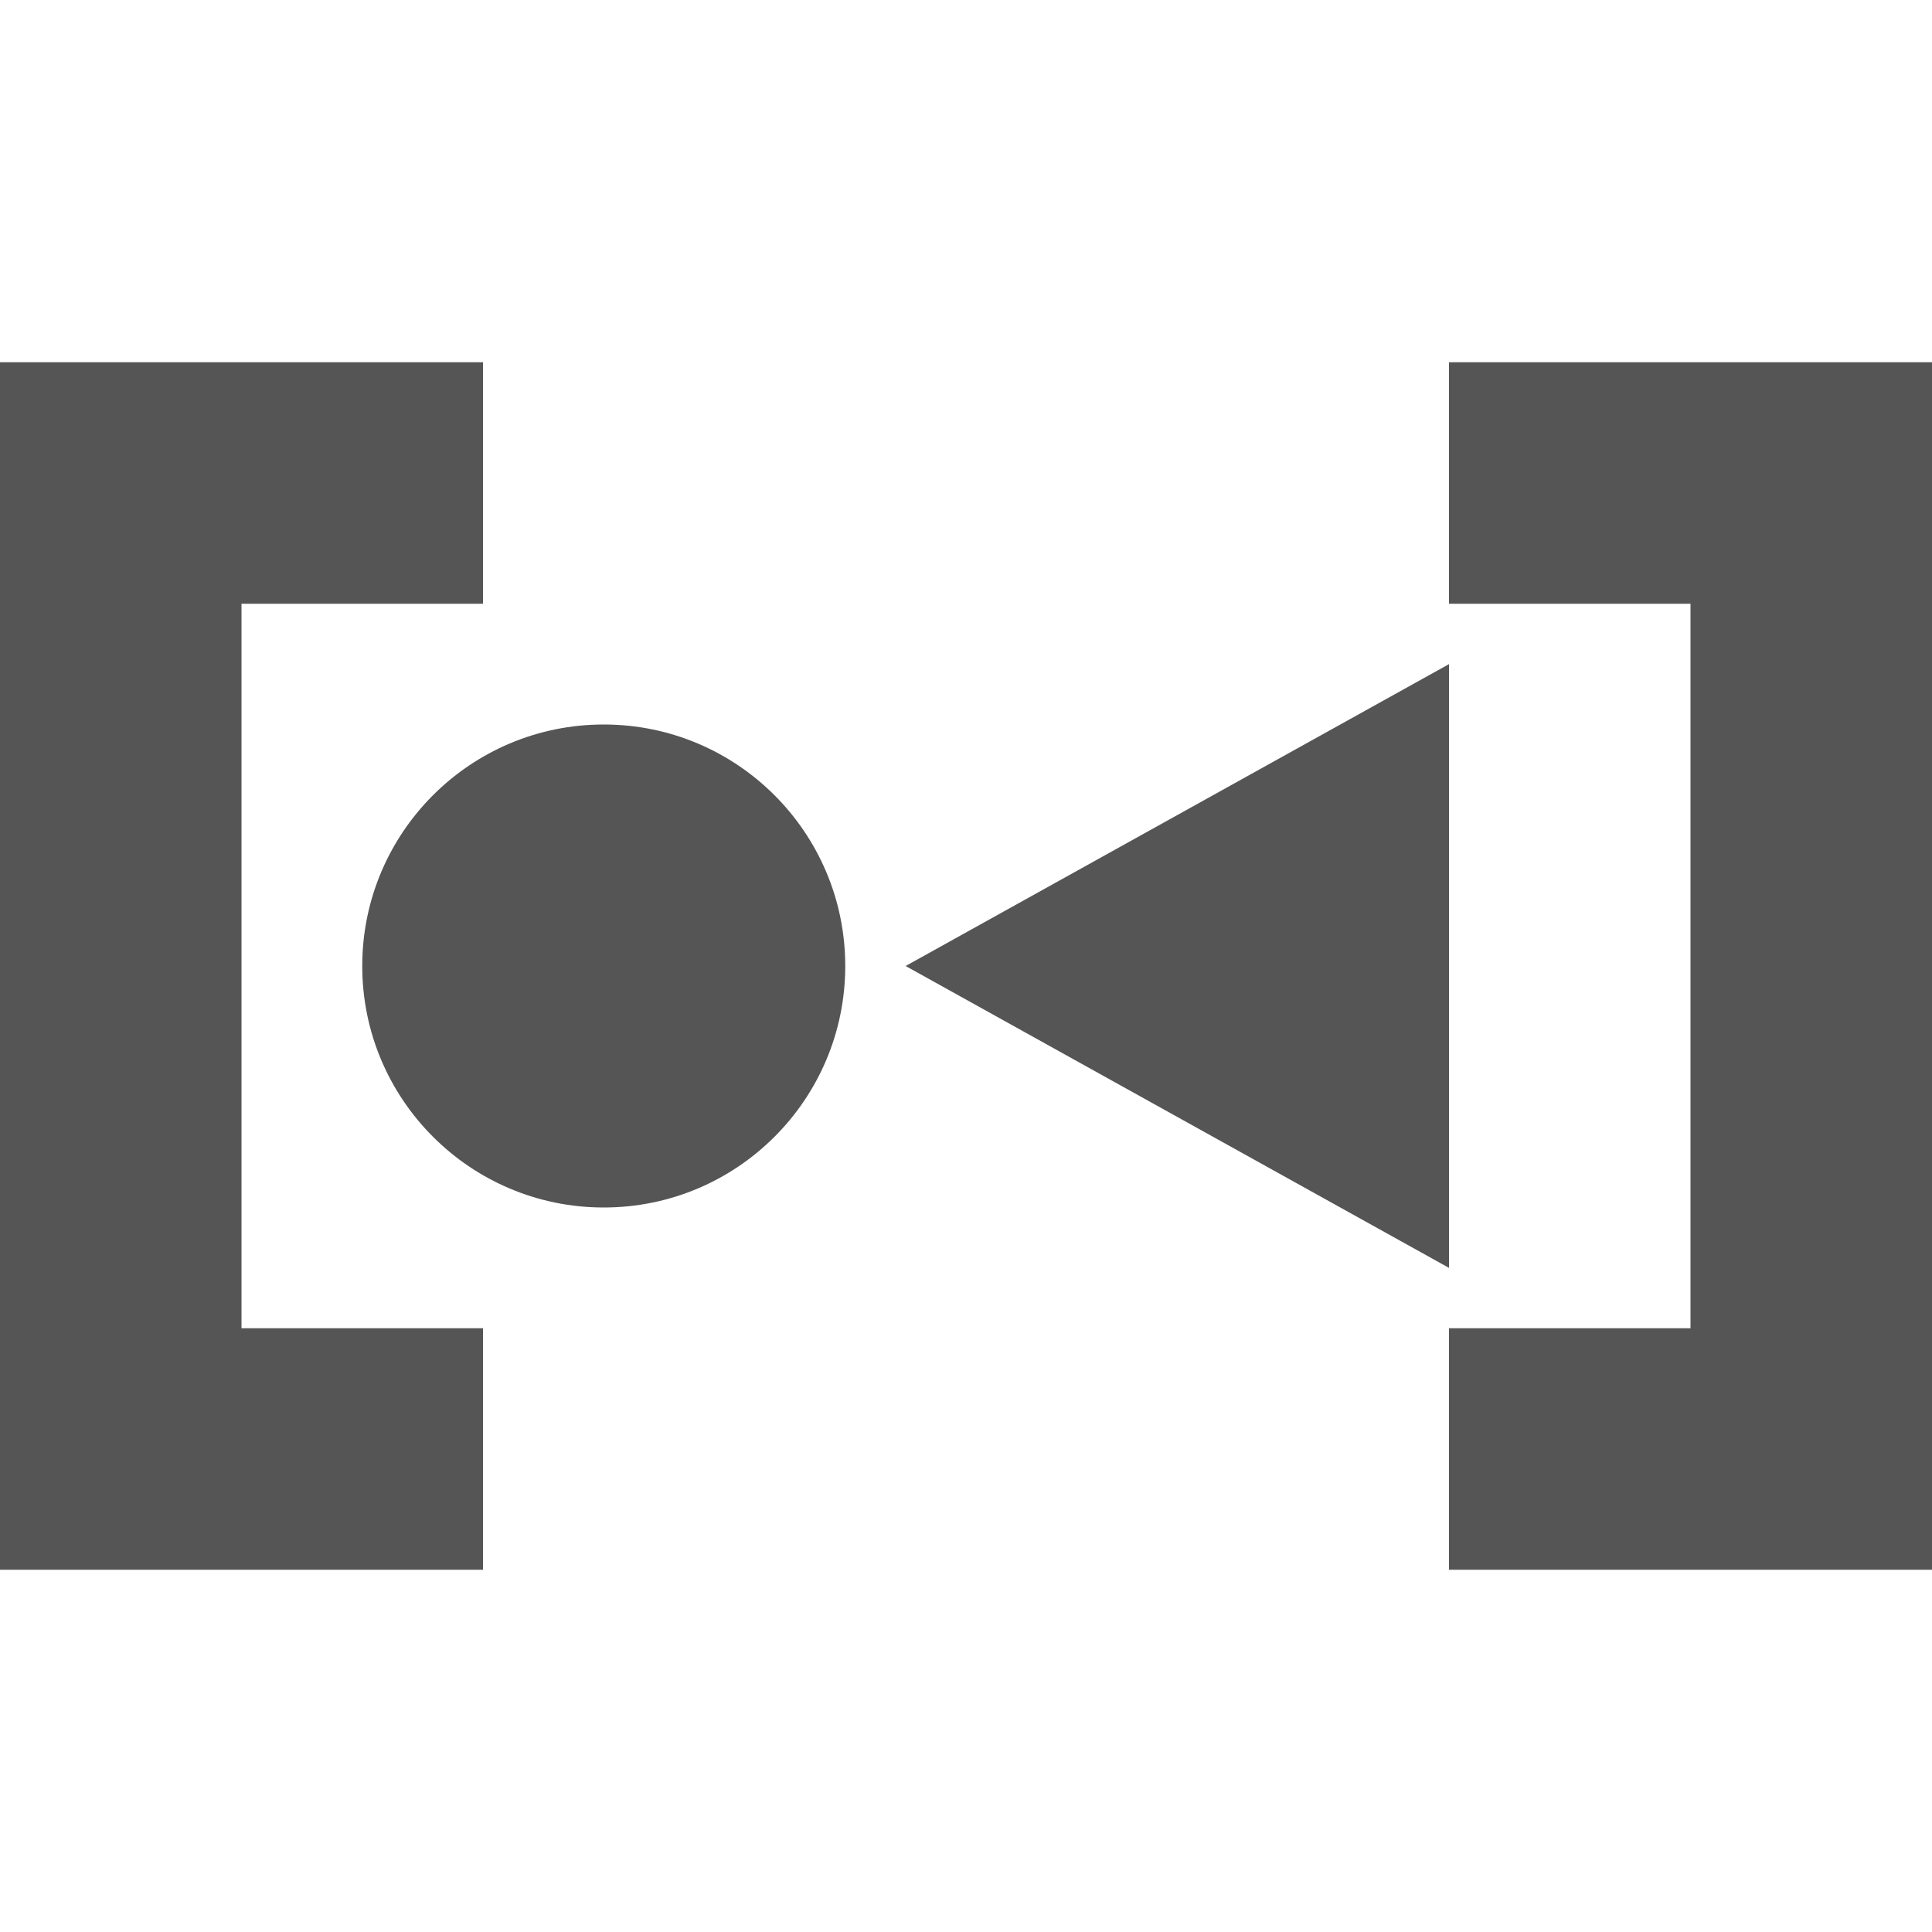
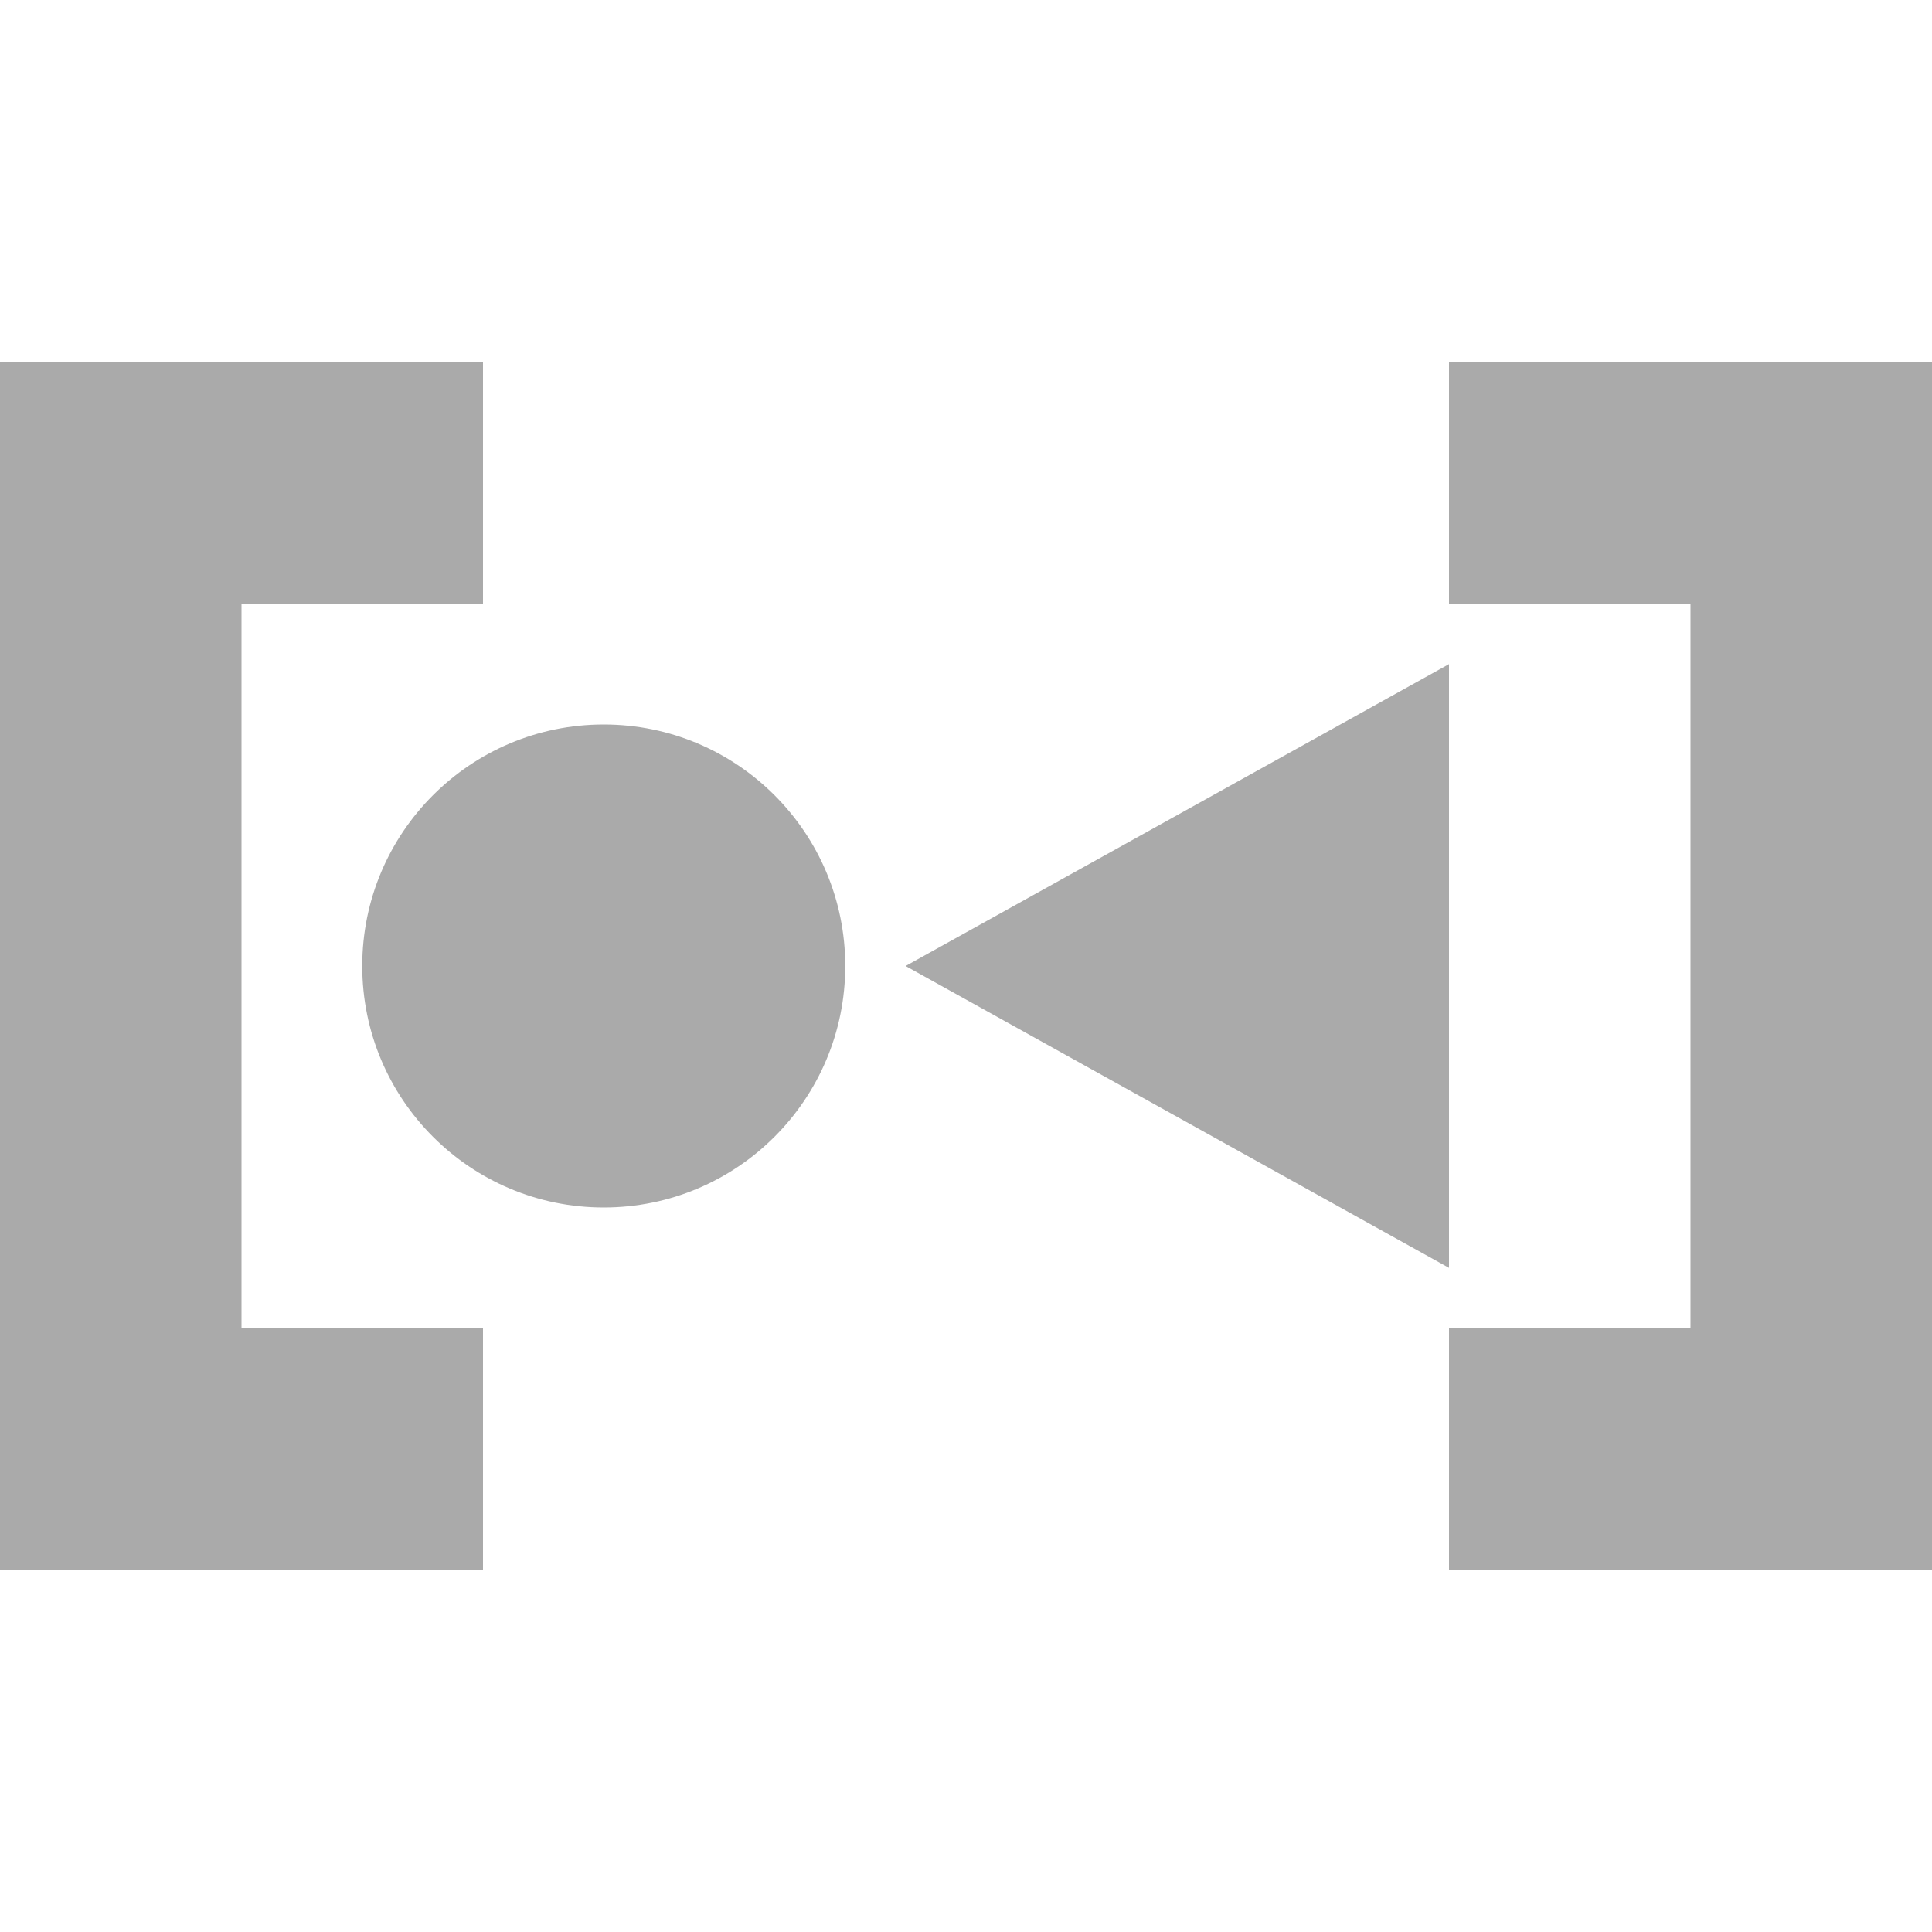
<svg xmlns="http://www.w3.org/2000/svg" width="16" height="16" version="1.1">
-   <path style="fill:#555555" d="M 12,5.5 V 10.5 L 7.5,8 Z M 7,8 A 2,2 0 0 1 5,10 2,2 0 0 1 3,8 2,2 0 0 1 5,6 2,2 0 0 1 7,8 Z M 12,13 V 11 H 14 V 5 H 12 V 3 H 16 V 13 Z M 4,13 V 11 H 2 V 5 H 4 V 3 H 0 V 13 Z" />
+   <path style="fill:#aaaaaa" d="M 12,5.5 V 10.5 L 7.5,8 Z M 7,8 A 2,2 0 0 1 5,10 2,2 0 0 1 3,8 2,2 0 0 1 5,6 2,2 0 0 1 7,8 Z M 12,13 V 11 H 14 V 5 H 12 V 3 H 16 V 13 Z M 4,13 V 11 H 2 V 5 H 4 V 3 H 0 V 13 Z" />
</svg>
